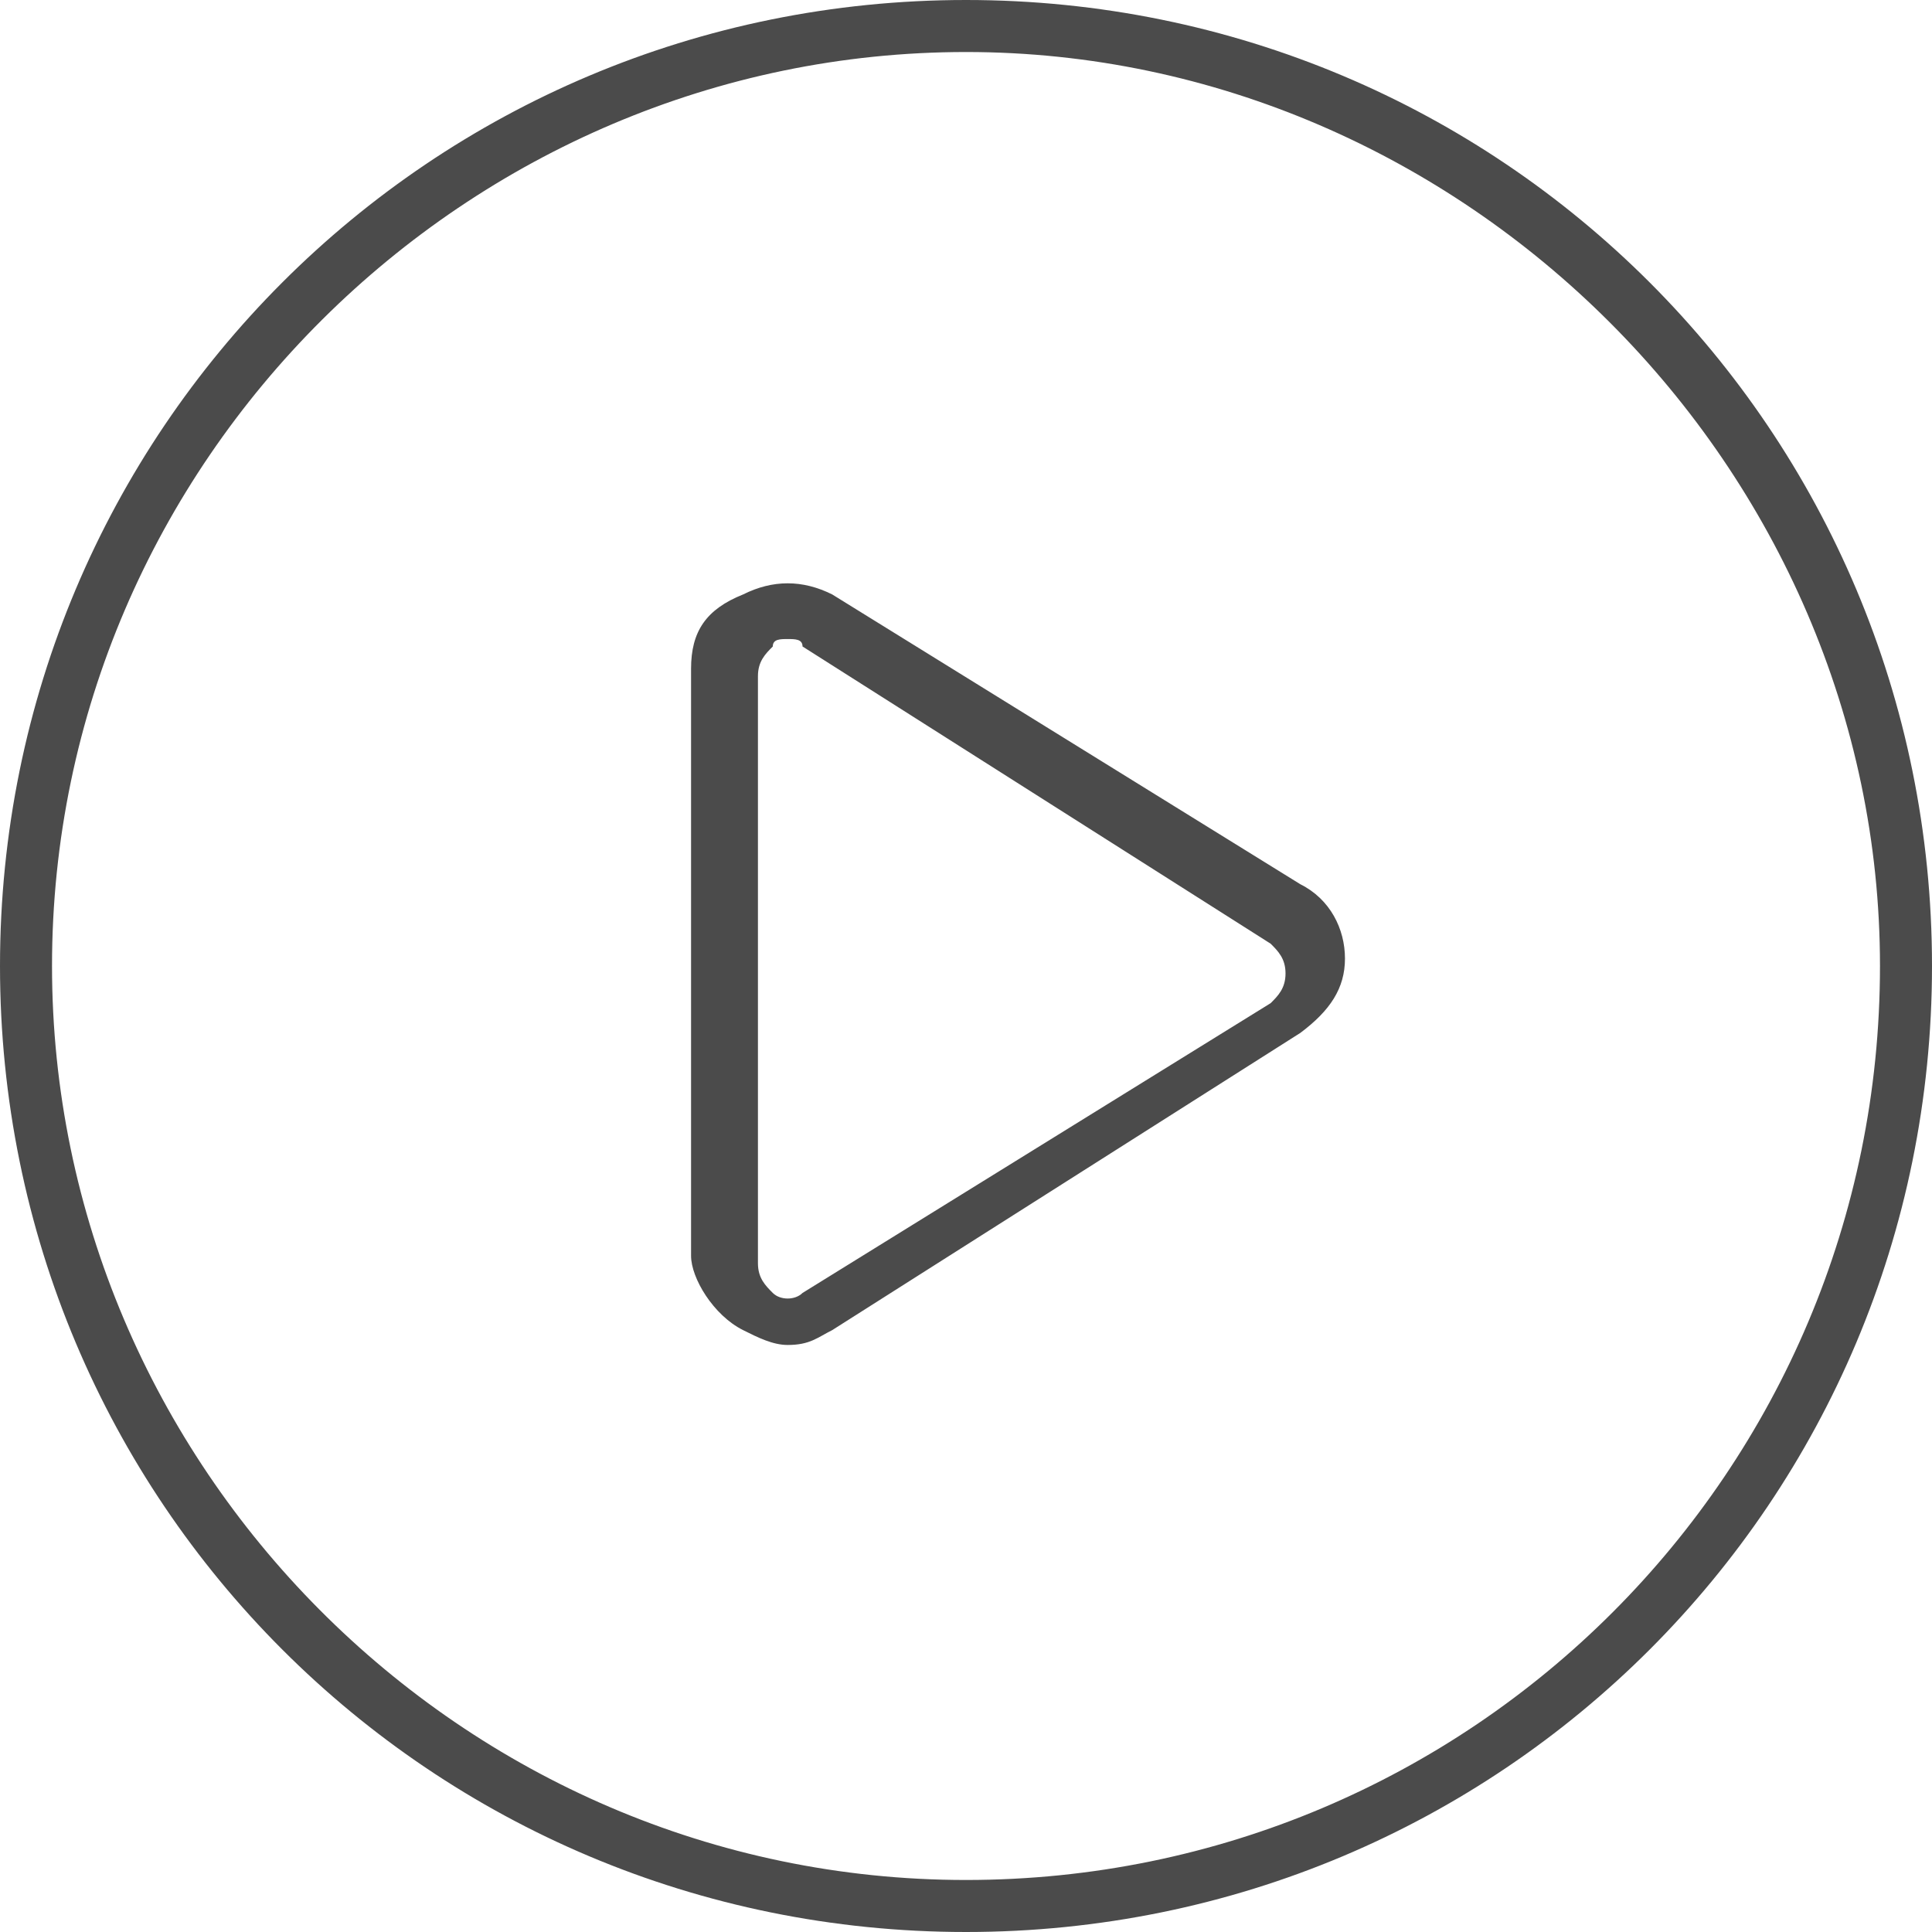
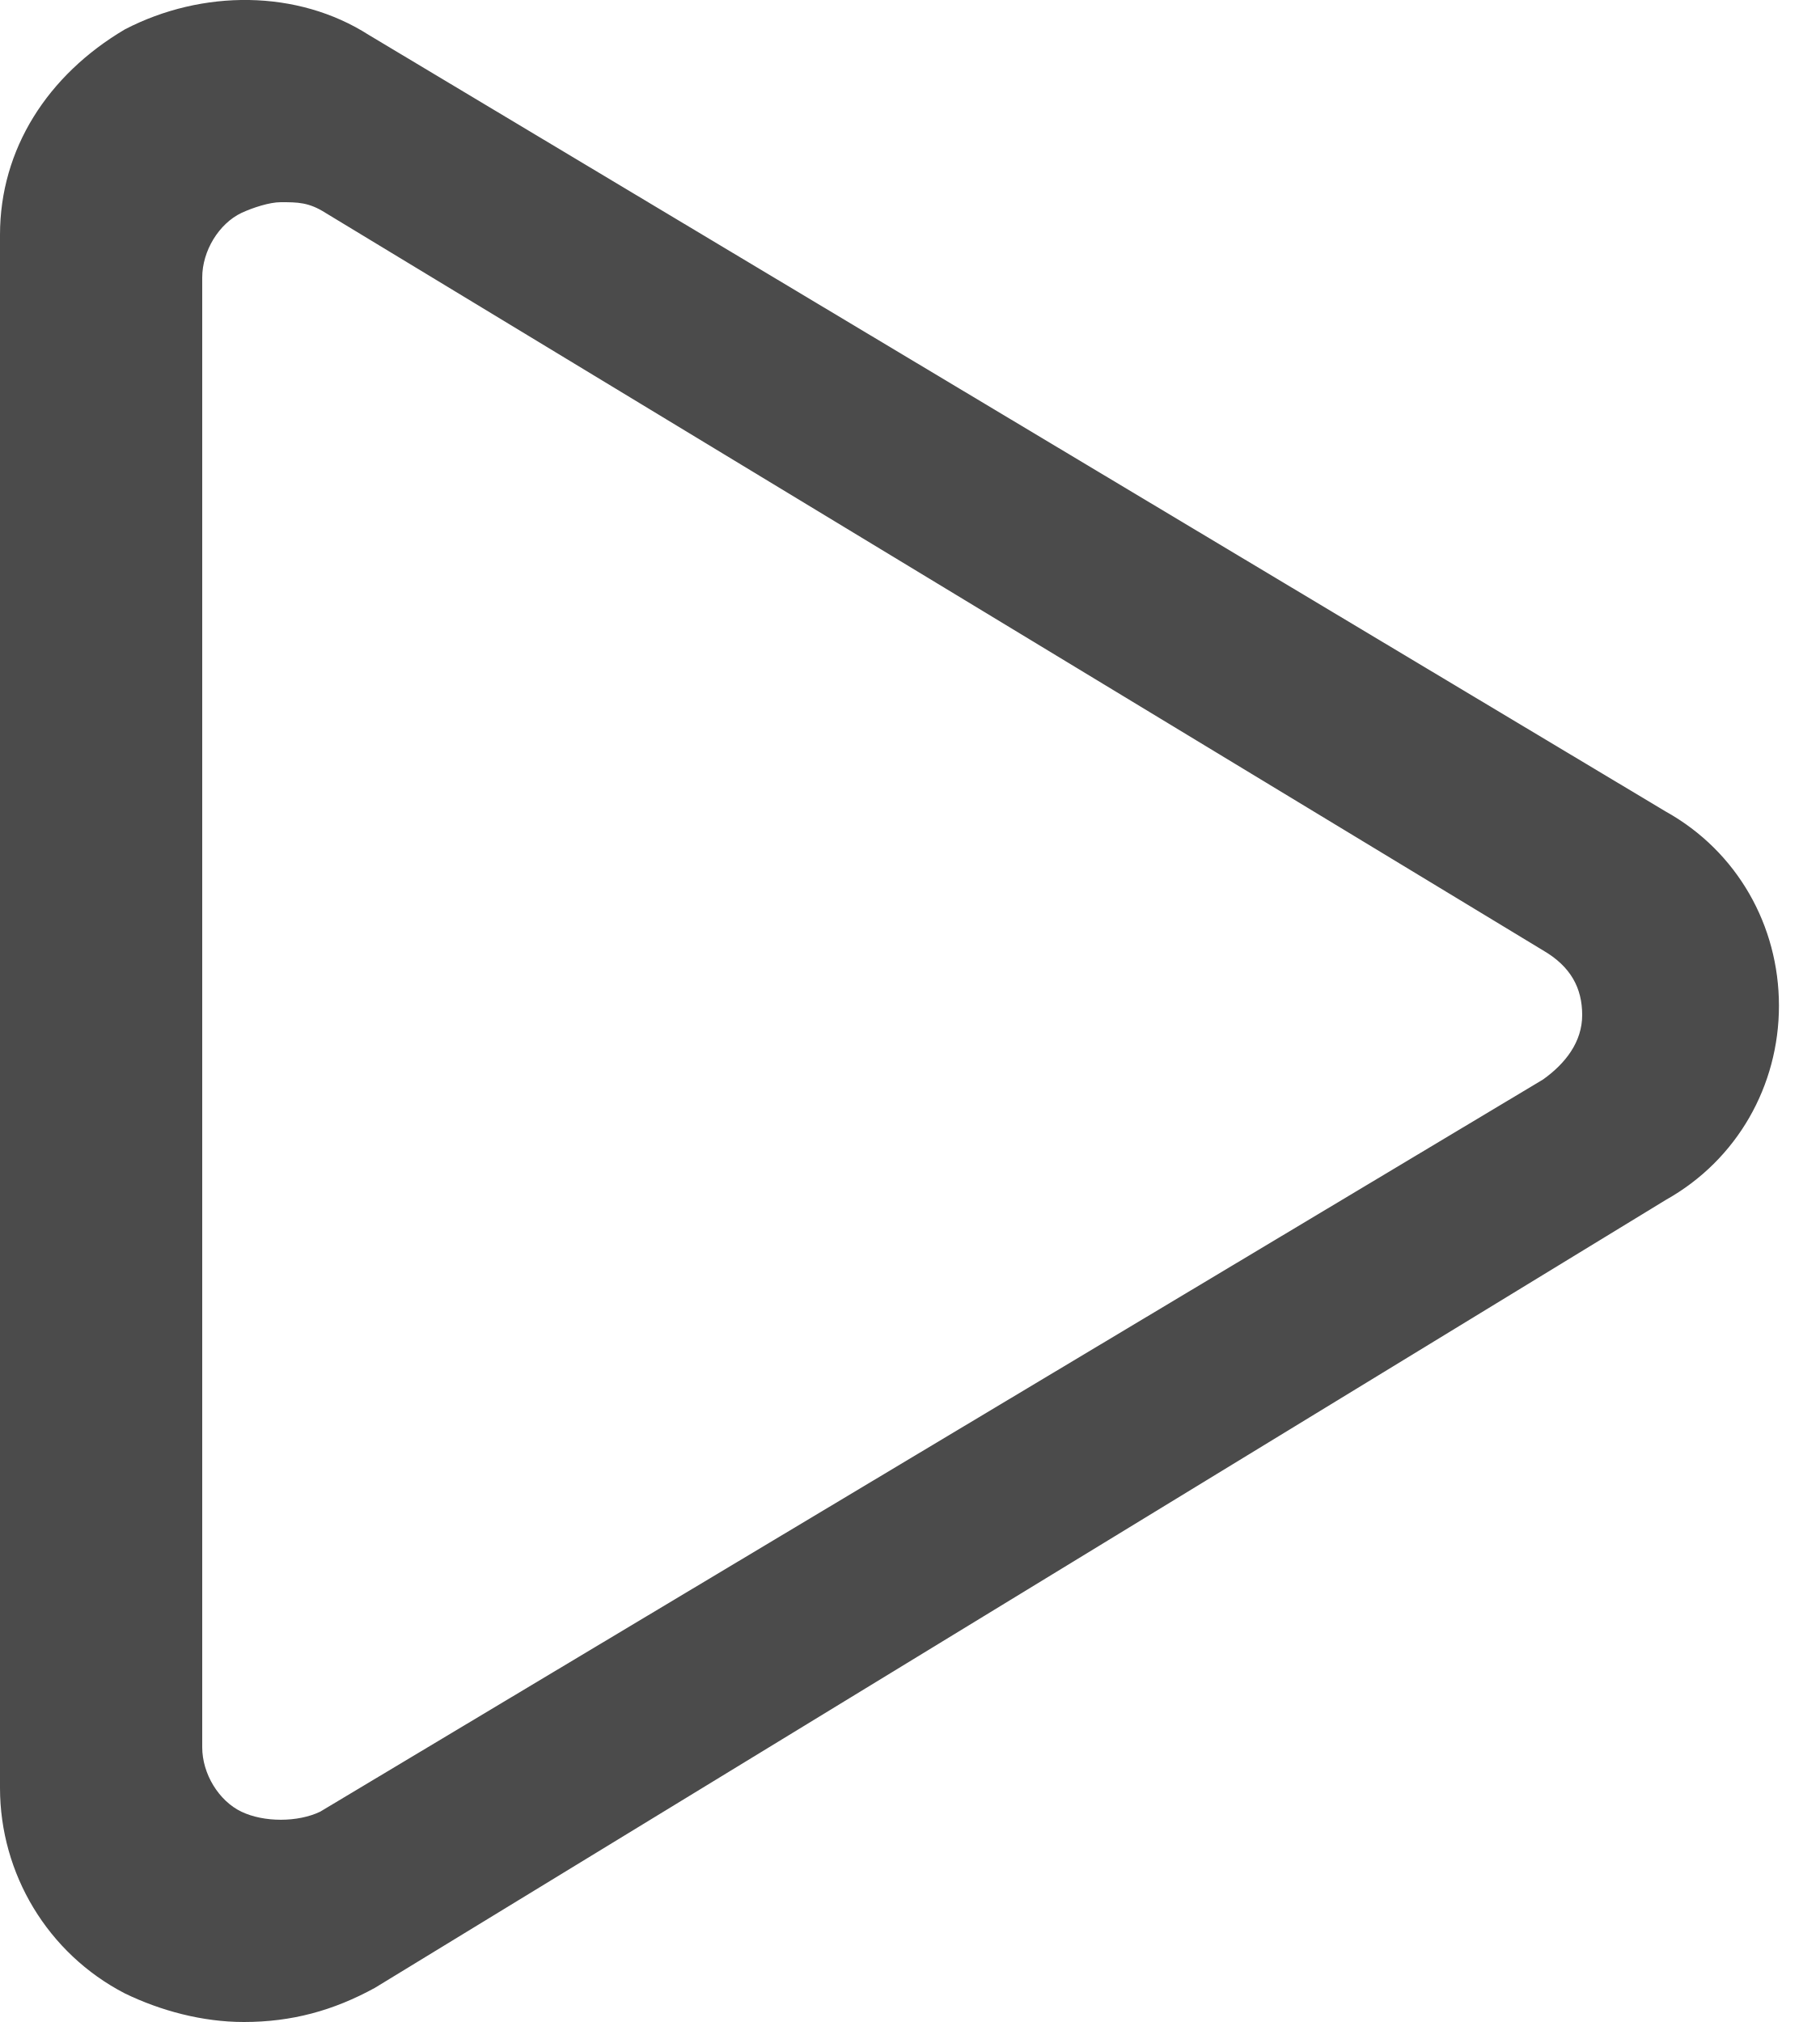
- <svg xmlns="http://www.w3.org/2000/svg" width="26px" height="26px" viewBox="0 0 26 26" version="1.1">
+ <svg xmlns="http://www.w3.org/2000/svg" width="9px" height="10px" viewBox="0 0 9 10" version="1.1">
  <defs />
-   <g id="Page-1" stroke="none" stroke-width="1" fill="none" fill-rule="evenodd">
-     <g id="icon_stop" transform="translate(-497, -54)" fill="#4B4B4B">
-       <path d="M507.6,62.6 C507.5,62.6 507.4,62.6 507.4,62.7 C507.3,62.8 507.2,62.9 507.2,63.1 L507.2,71 C507.2,71.2 507.3,71.3 507.4,71.4 C507.5,71.5 507.7,71.5 507.8,71.4 L514.1,67.5 C514.2,67.4 514.3,67.3 514.3,67.1 C514.3,66.9 514.2,66.8 514.1,66.7 L507.8,62.7 C507.8,62.6 507.7,62.6 507.6,62.6 L507.6,62.6 Z M507.6,72.1 C507.4,72.1 507.2,72 507,71.9 C506.6,71.7 506.3,71.2 506.3,70.9 L506.3,63 C506.3,62.5 506.5,62.2 507,62 C507.4,61.8 507.8,61.8 508.2,62 L514.5,65.9 C514.9,66.1 515.1,66.5 515.1,66.9 C515.1,67.3 514.9,67.6 514.5,67.9 L508.2,71.9 C508,72 507.9,72.1 507.6,72.1 L507.6,72.1 Z M510,54.7 C503.3,54.7 497.7,60.2 497.7,67 C497.7,73.7 503.2,79.3 510,79.3 C516.8,79.3 522.3,73.8 522.3,67 C522.3,60.3 516.7,54.7 510,54.7 L510,54.7 Z M510,80 C502.8,80 497,74.2 497,67 C497,59.8 502.8,54 510,54 C517.2,54 523,59.8 523,67 C523,74.2 517.2,80 510,80 L510,80 Z" id="Shape" />
+   <g id="Symbols" stroke="none" stroke-width="1" fill="none" fill-rule="evenodd">
+     <g id="dialog-4" transform="translate(-278, -43)" fill="#4B4B4B">
+       <g id="Group-3" transform="translate(278, 43)">
+         <path d="M1.206,10 C1,10 0.794,9.944 0.618,9.859 C0.235,9.661 0,9.266 0,8.842 L0,1.161 C0,0.738 0.235,0.371 0.618,0.145 C1,-0.053 1.471,-0.053 1.824,0.173 L8.238,4.014 C8.591,4.211 8.797,4.578 8.797,4.974 C8.797,5.369 8.591,5.736 8.238,5.934 L8.238,5.934 L1.854,9.831 C1.648,9.944 1.442,10 1.206,10 L1.206,10 Z M1.388,1 C1.333,1 1.25,1.027 1.194,1.053 C1.083,1.106 1,1.24 1,1.373 L1,8.641 C1,8.774 1.083,8.907 1.194,8.96 C1.305,9.013 1.472,9.013 1.583,8.96 L7.63,5.339 C7.741,5.26 7.824,5.153 7.824,5.02 C7.824,4.887 7.768,4.78 7.63,4.7 L1.61,1.053 C1.527,1 1.472,1 1.388,1 L1.388,1 Z" id="Shape" />
+       </g>
    </g>
  </g>
</svg>
